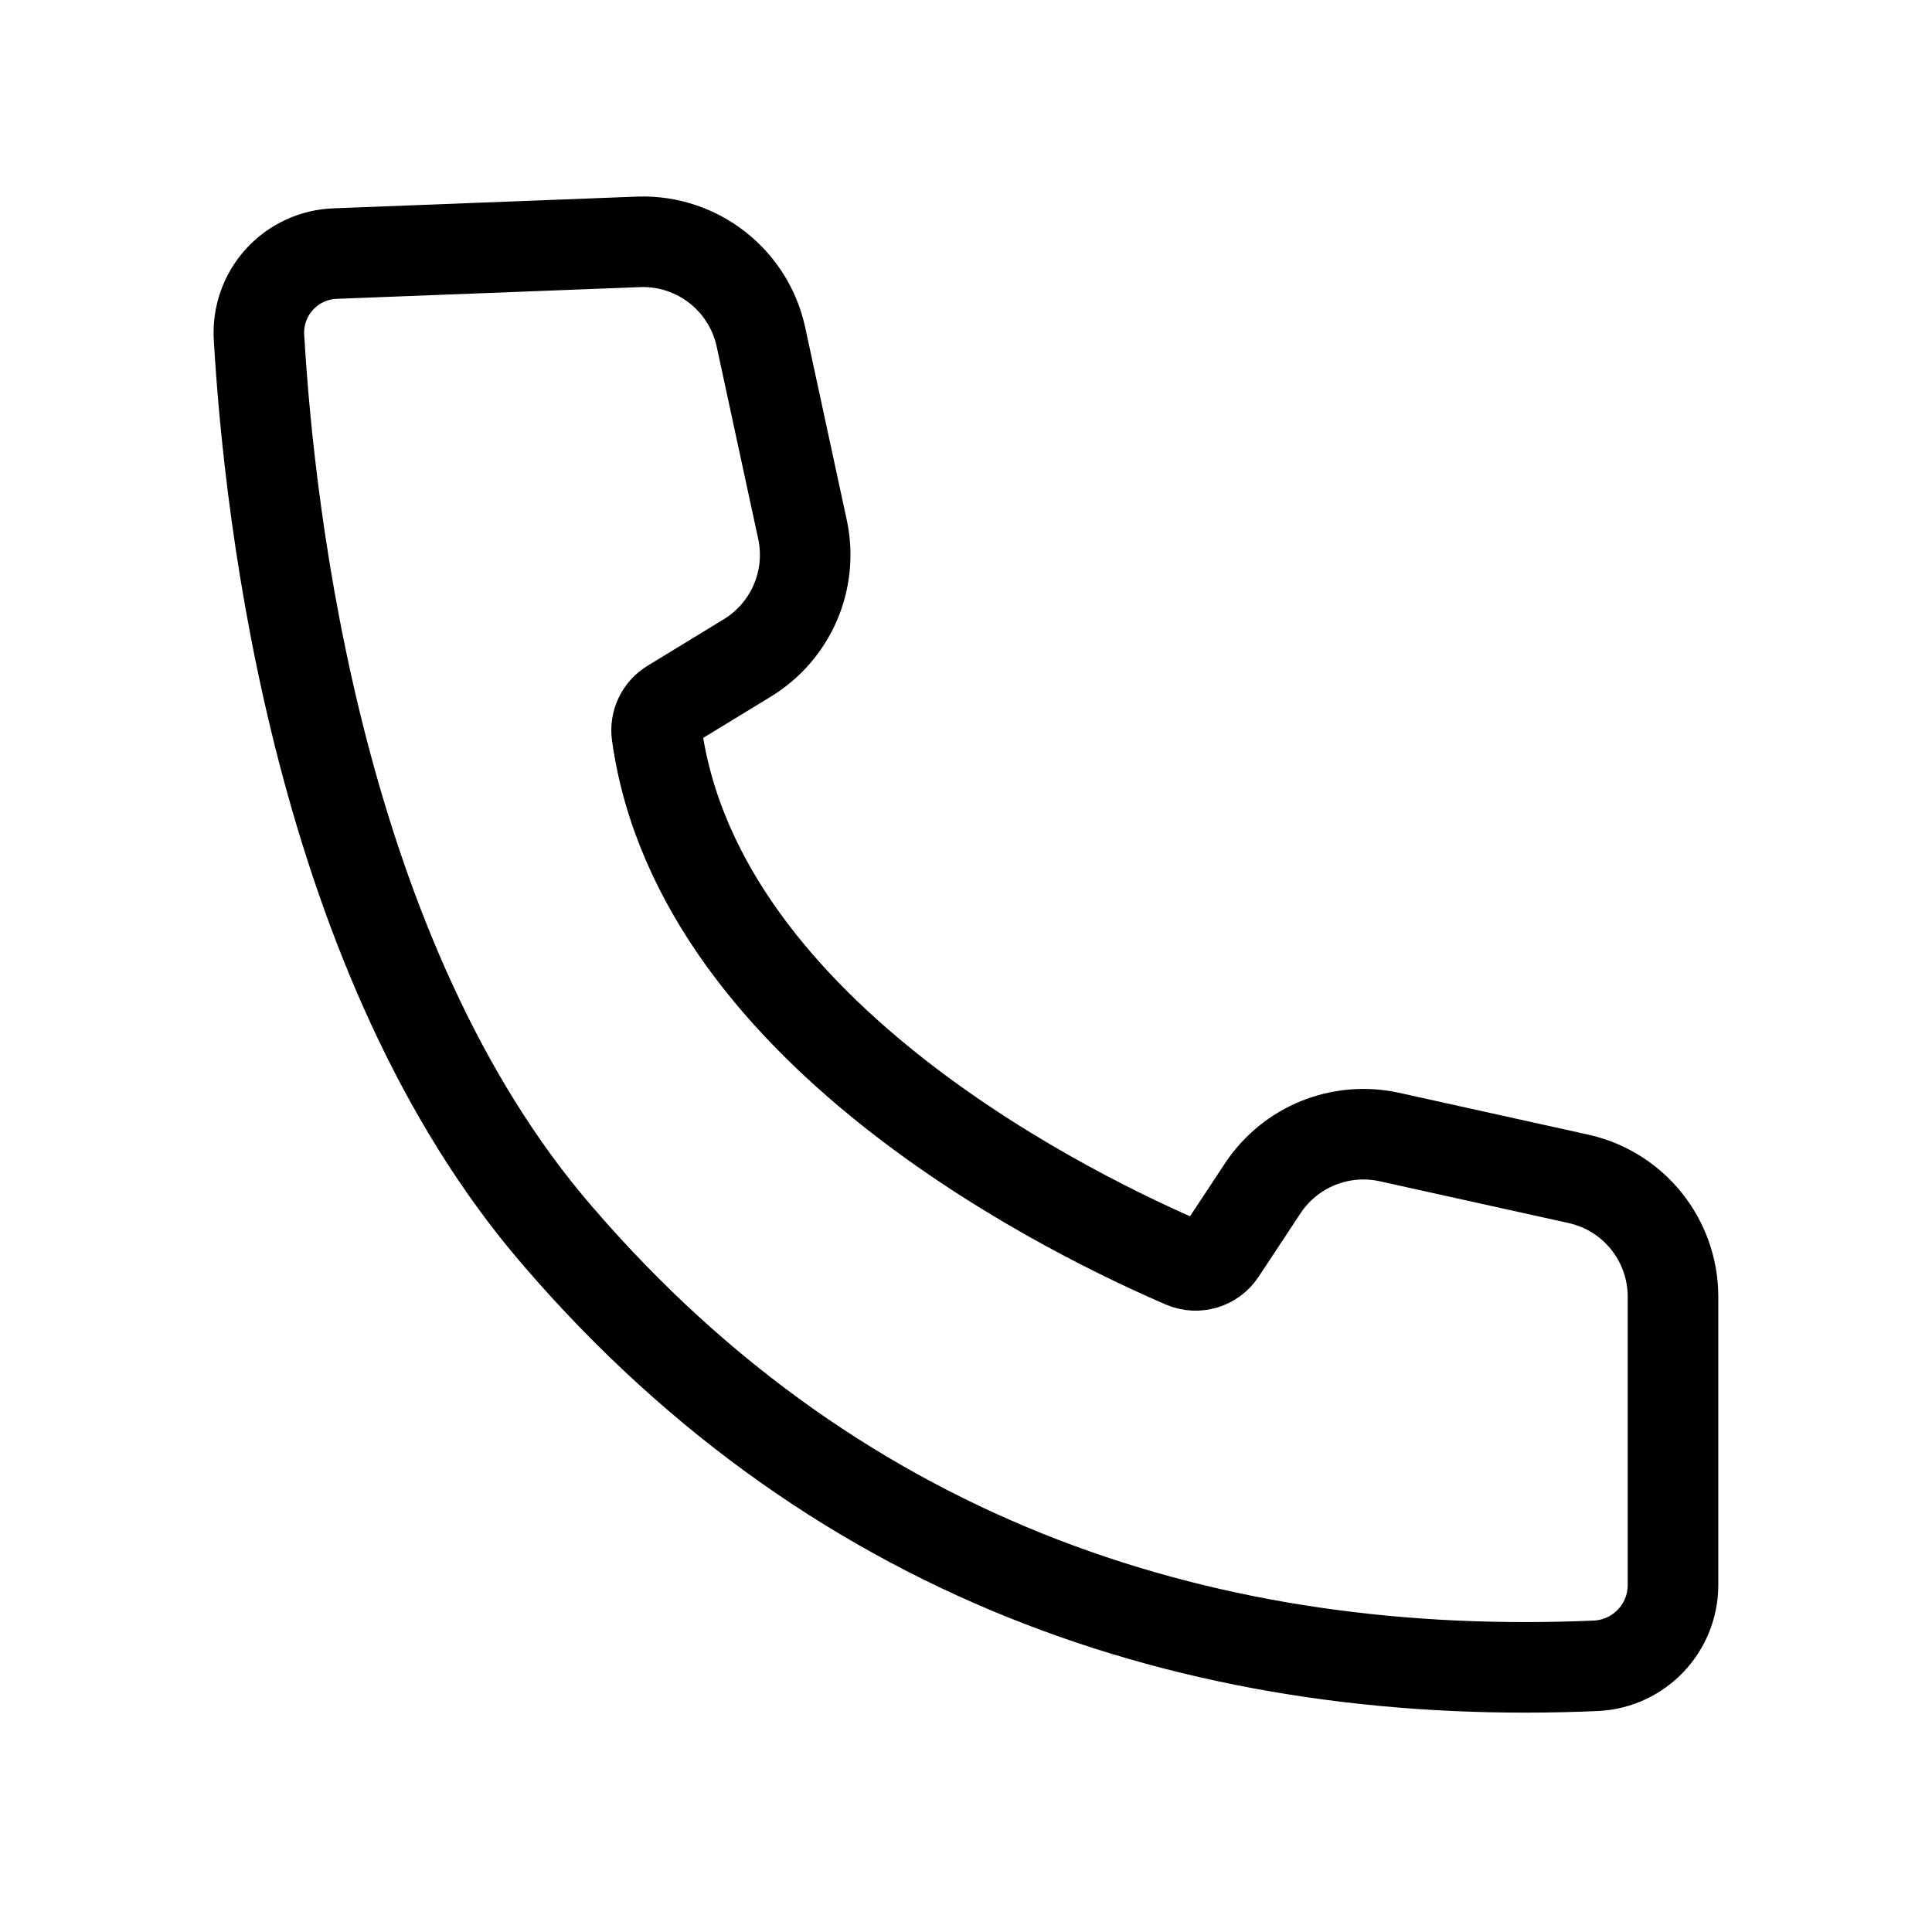
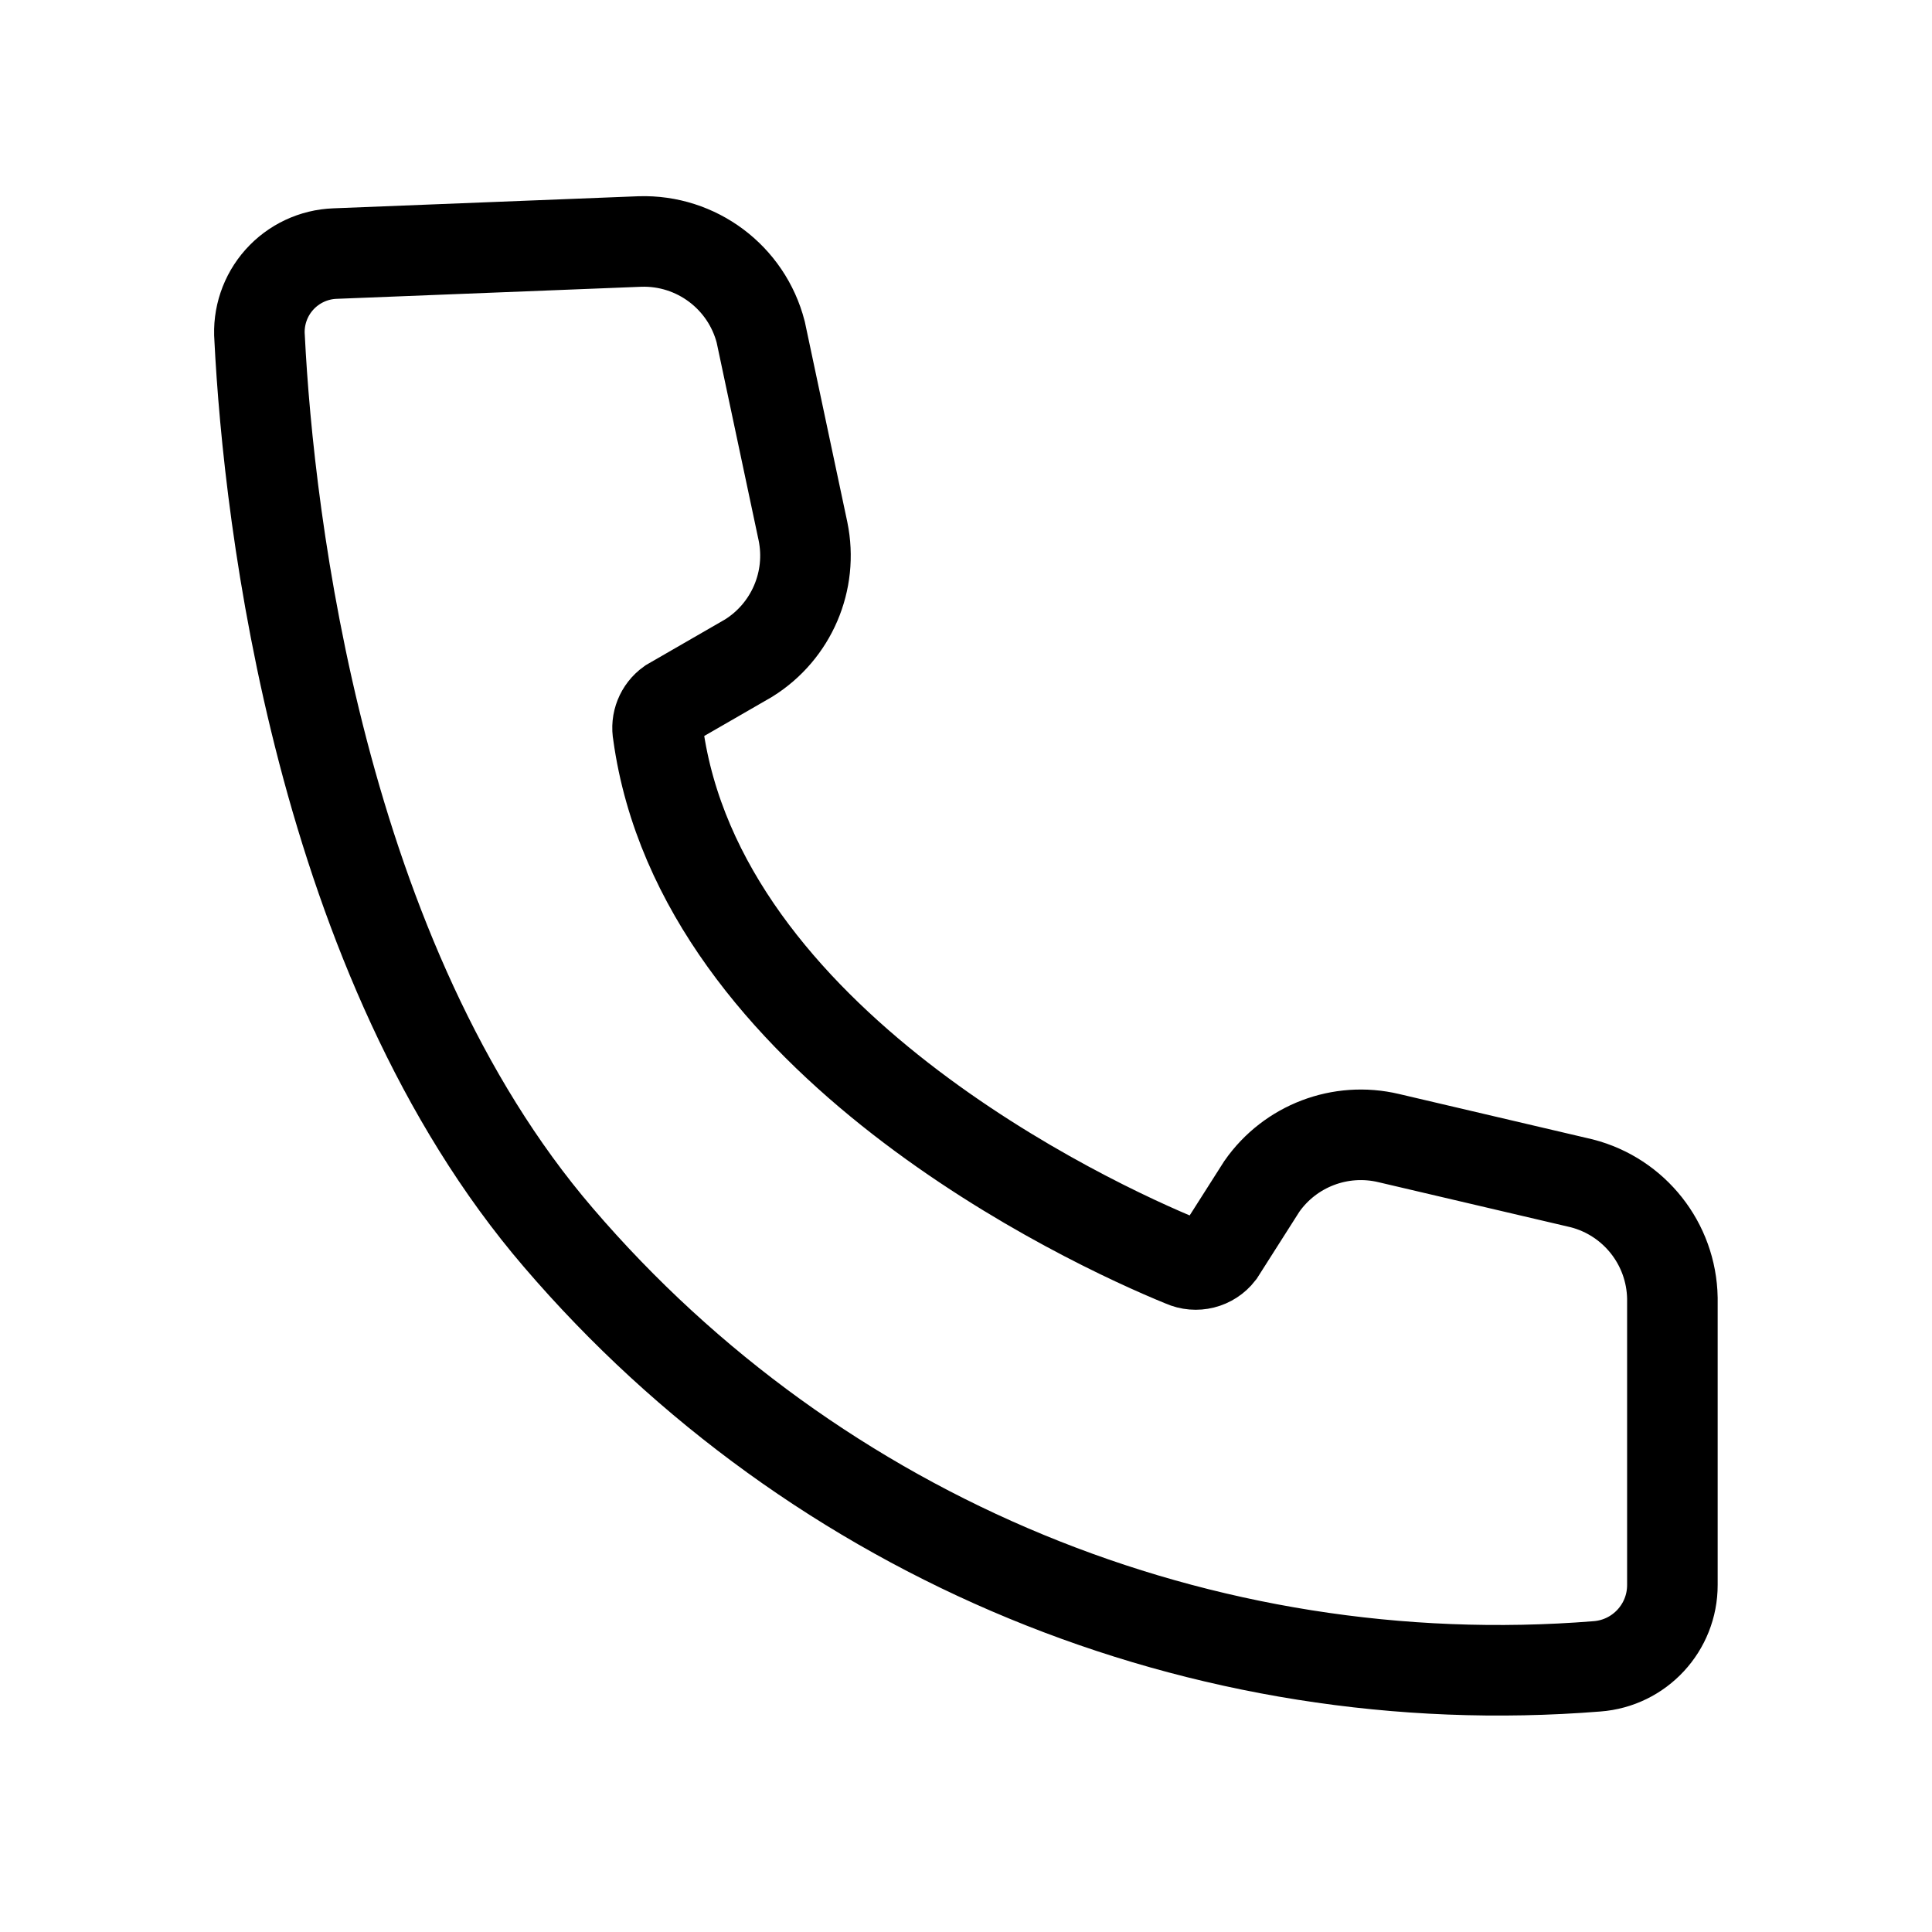
- <svg xmlns="http://www.w3.org/2000/svg" width="800px" height="800px" viewBox="0 0 64 64" stroke-width="3" stroke="#000000" fill="none">
-   <path d="M11.11,8.4a2.62,2.62,0,0,0-2.53,2.78c.35,6,2,20.64,9.9,29.77,9.46,11,21.78,14.79,34.42,14.23a2.68,2.68,0,0,0,2.52-2.65V42.92a4,4,0,0,0-3.09-3.86L46,37.66a4,4,0,0,0-4.16,1.69l-1.4,2.12a1,1,0,0,1-1.22.37C36,40.45,23.17,34.45,21.76,24.33a1,1,0,0,1,.48-1l2.54-1.55a4,4,0,0,0,1.81-4.21L25.2,11.13a4,4,0,0,0-4-3.12Z" />
+ <svg xmlns="http://www.w3.org/2000/svg" width="800" height="800" fill="none" stroke="#000" stroke-width="3" viewBox="0 0 64 64">
+   <path d="M11.1 8.4a2.6 2.6 0 0 0-2.5 2.8c.3 6 2 20.6 9.9 29.8a41 41 0 0 0 34.4 14.2 2.7 2.7 0 0 0 2.5-2.7V43a4 4 0 0 0-3-3.8L46 37.7a4 4 0 0 0-4.2 1.6l-1.4 2.2a1 1 0 0 1-1.2.3c-3.2-1.3-16-7.3-17.4-17.5a1 1 0 0 1 .4-1l2.6-1.5a4 4 0 0 0 1.8-4.2L25.2 11a4 4 0 0 0-4-3Z" />
</svg>
